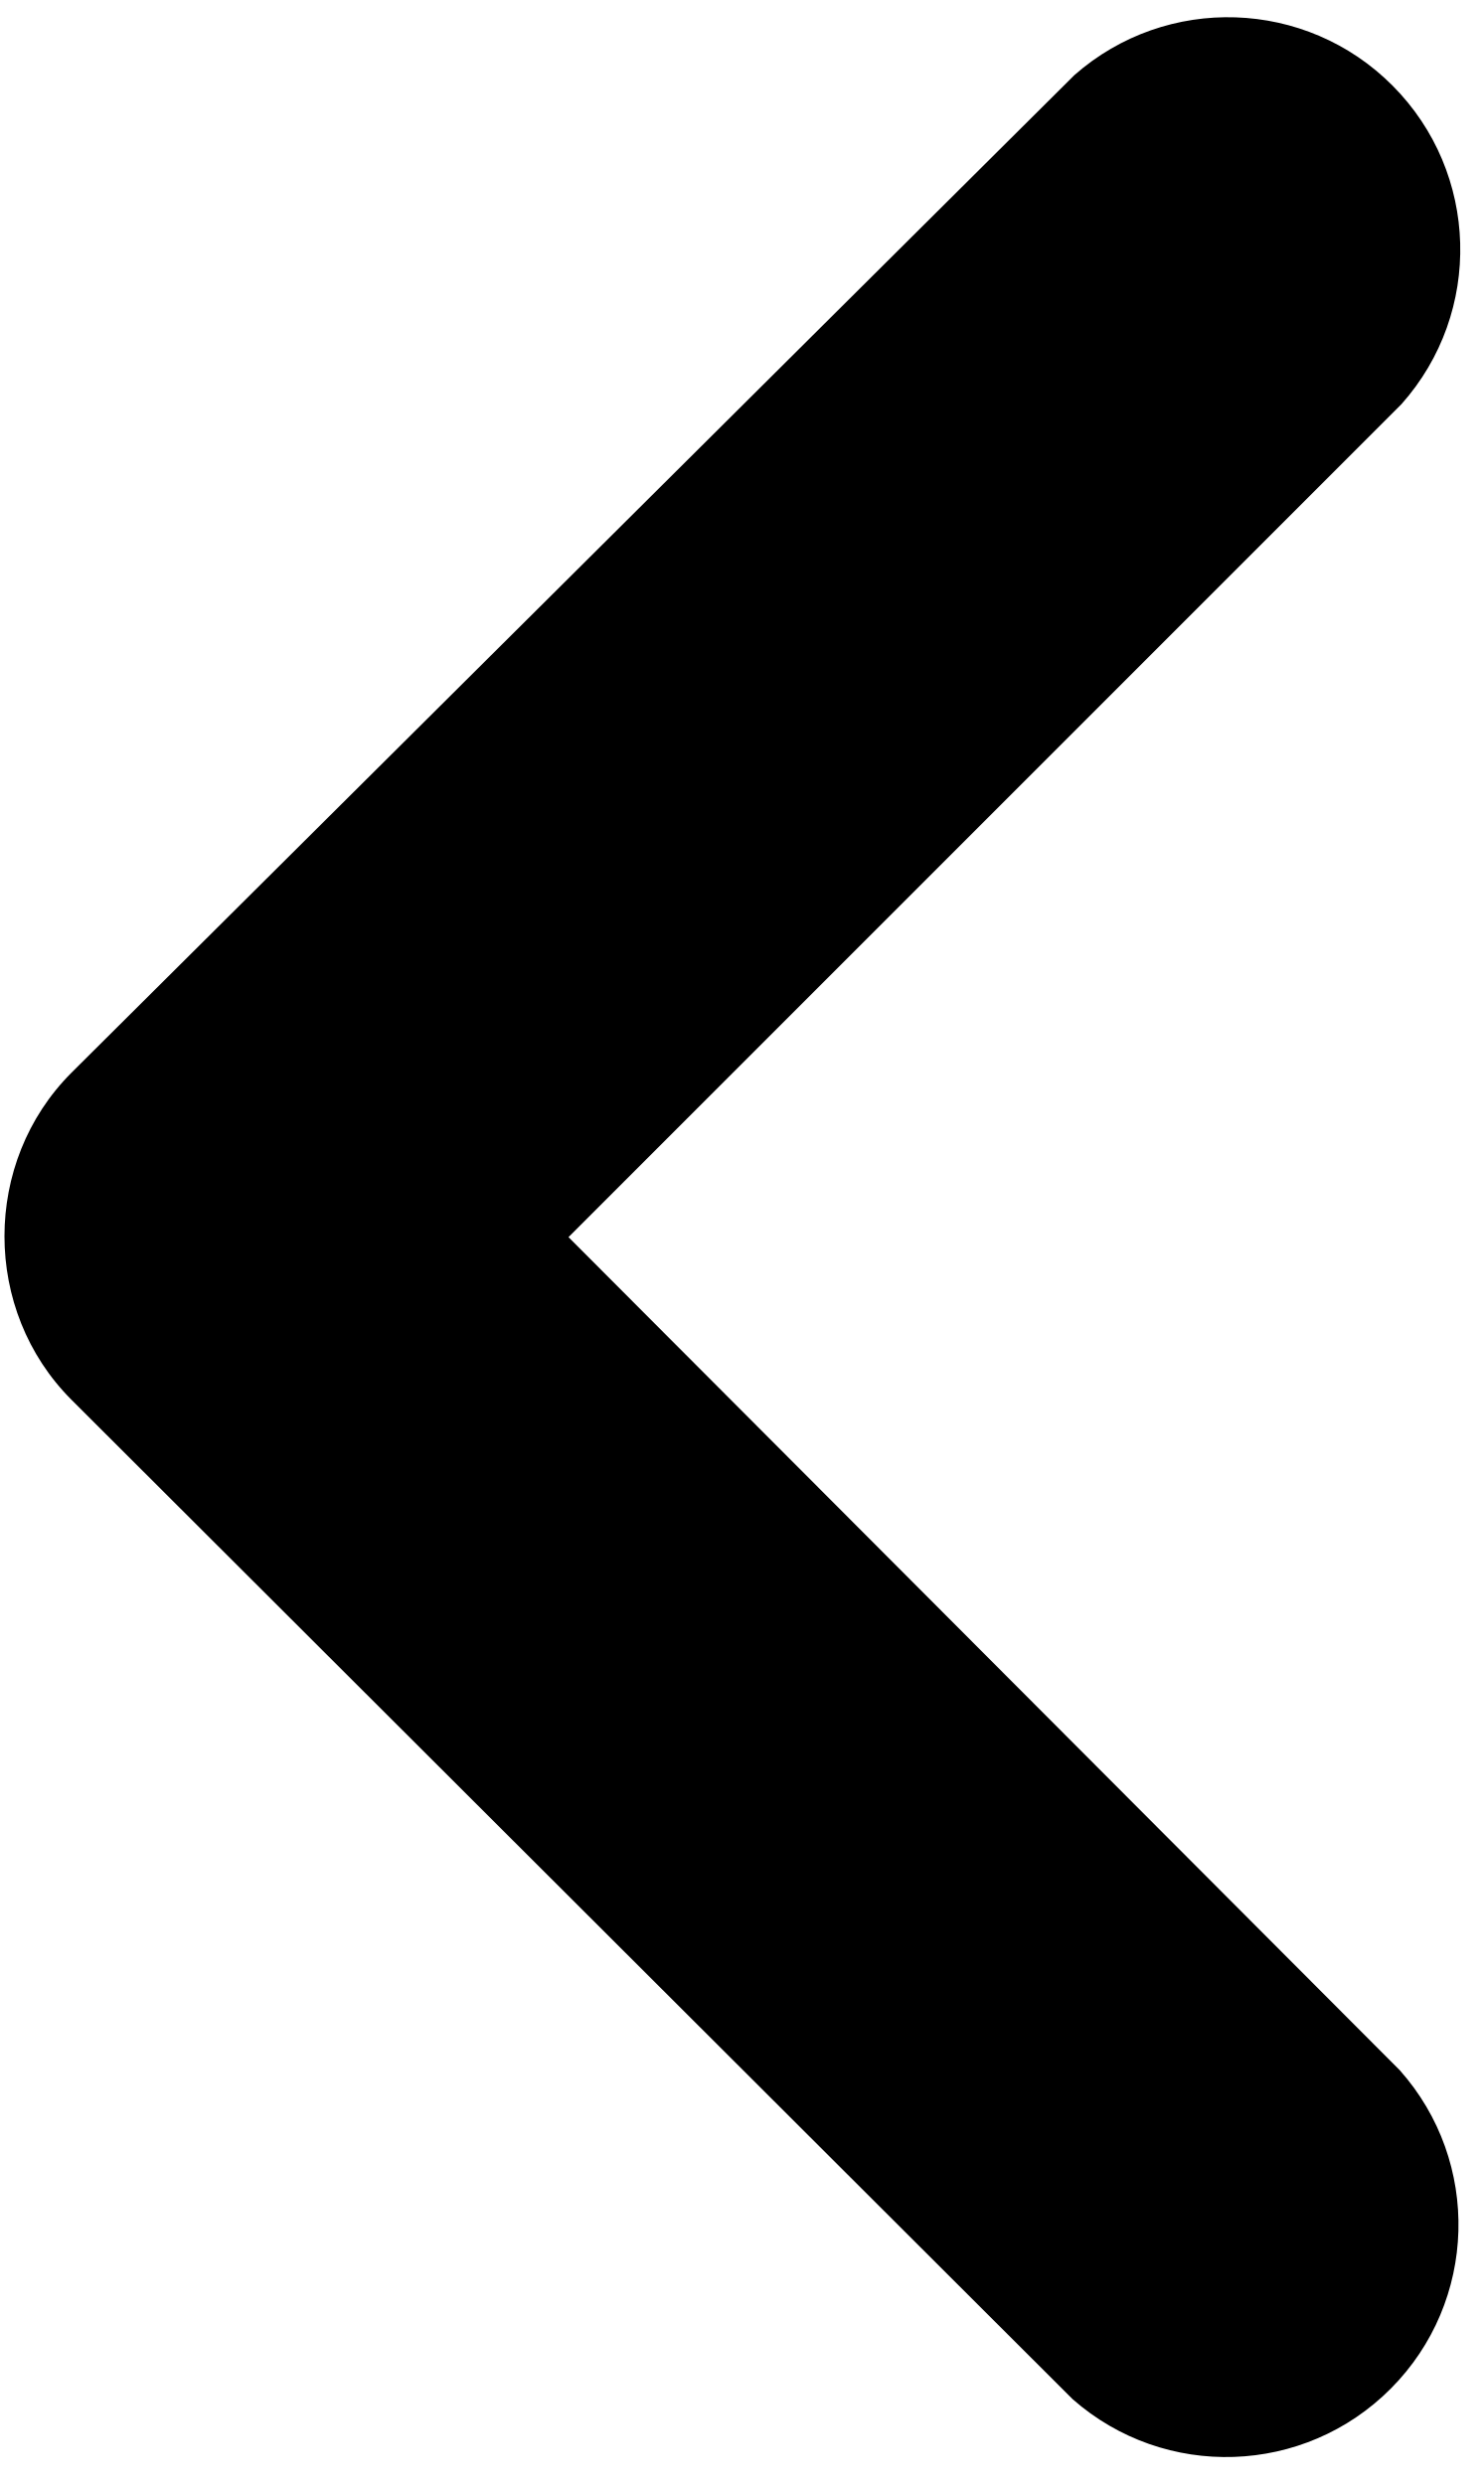
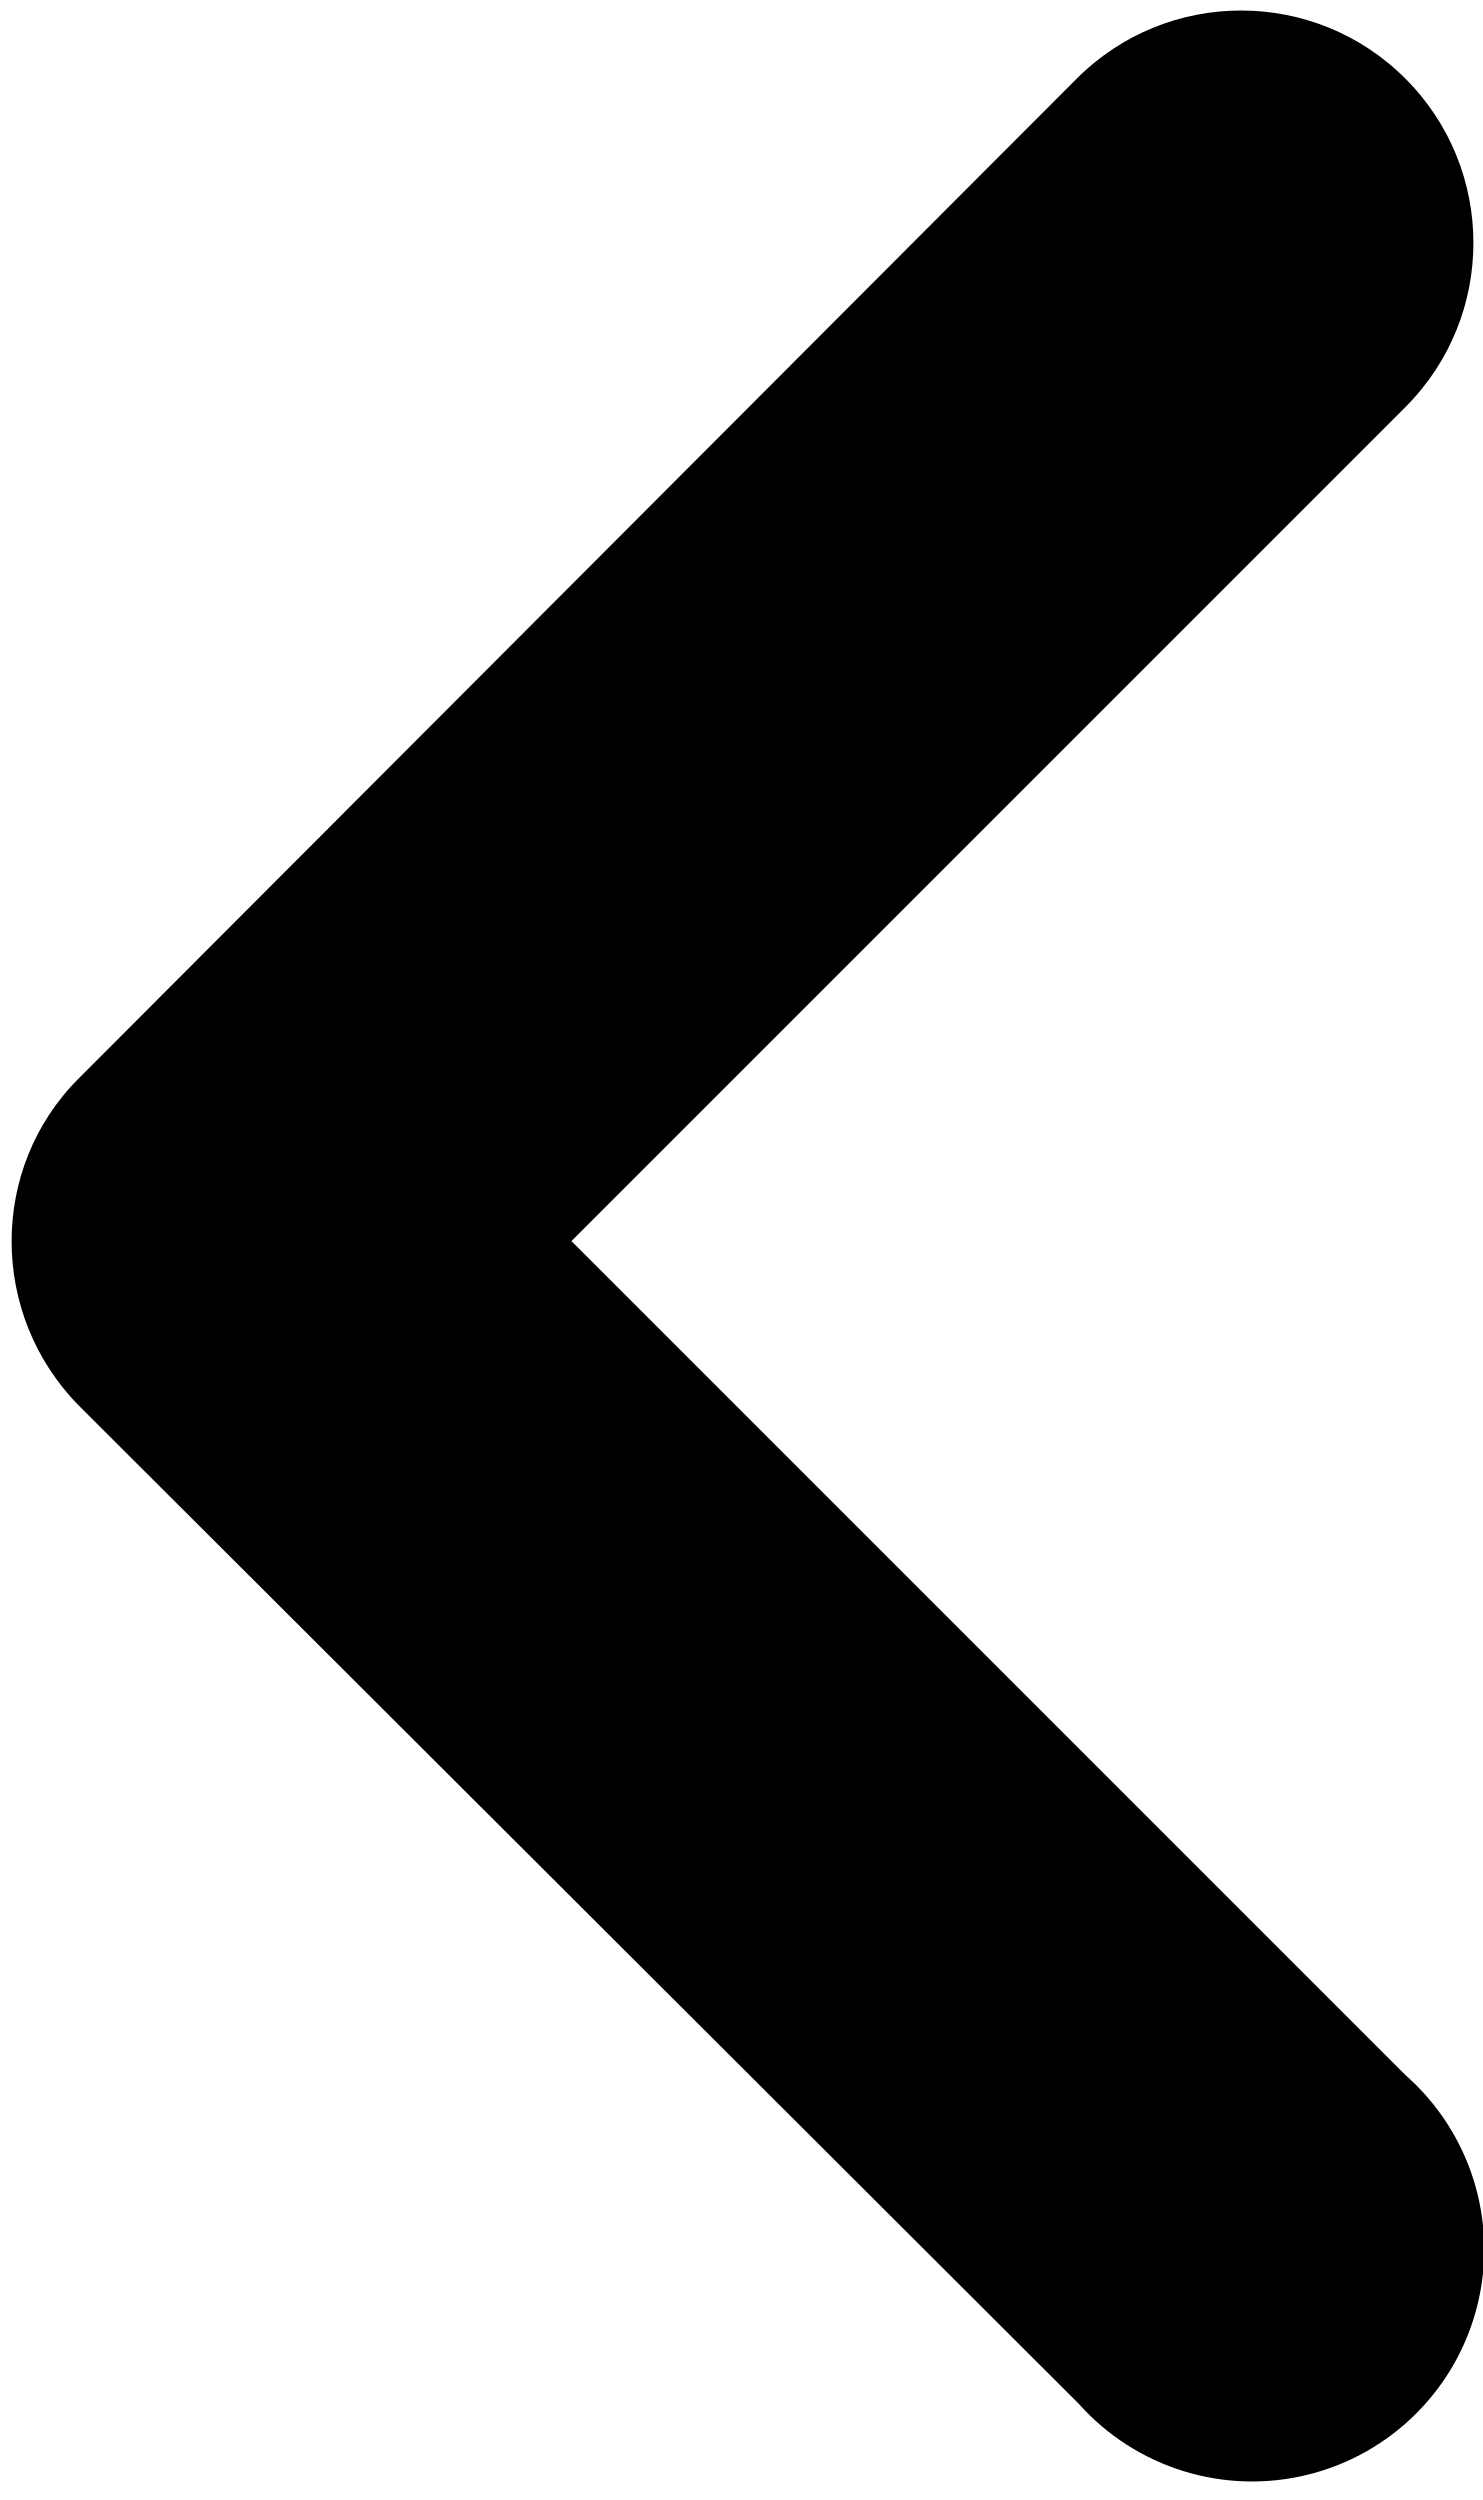
- <svg xmlns="http://www.w3.org/2000/svg" viewBox="0 0 83 139">
-   <path fill-rule="evenodd" d="M31.8 69.2l46.6-46.6A13 13 0 0 0 60.1 4.2L4 60c-5 5-5 13.3 0 18.3l56 55.9a13 13 0 0 0 18.3-18.4L31.8 69.2z" />
+ <svg xmlns="http://www.w3.org/2000/svg" viewBox="0 0 83 140">
+   <path fill-rule="evenodd" d="M32 69.5l46.7-46.7A13 13 0 0 0 60.3 4.4l-55.9 56c-5 5-5 13.2 0 18.3l56 55.9a13 13 0 1 0 18.3-18.4L32 69.5z" />
</svg>
